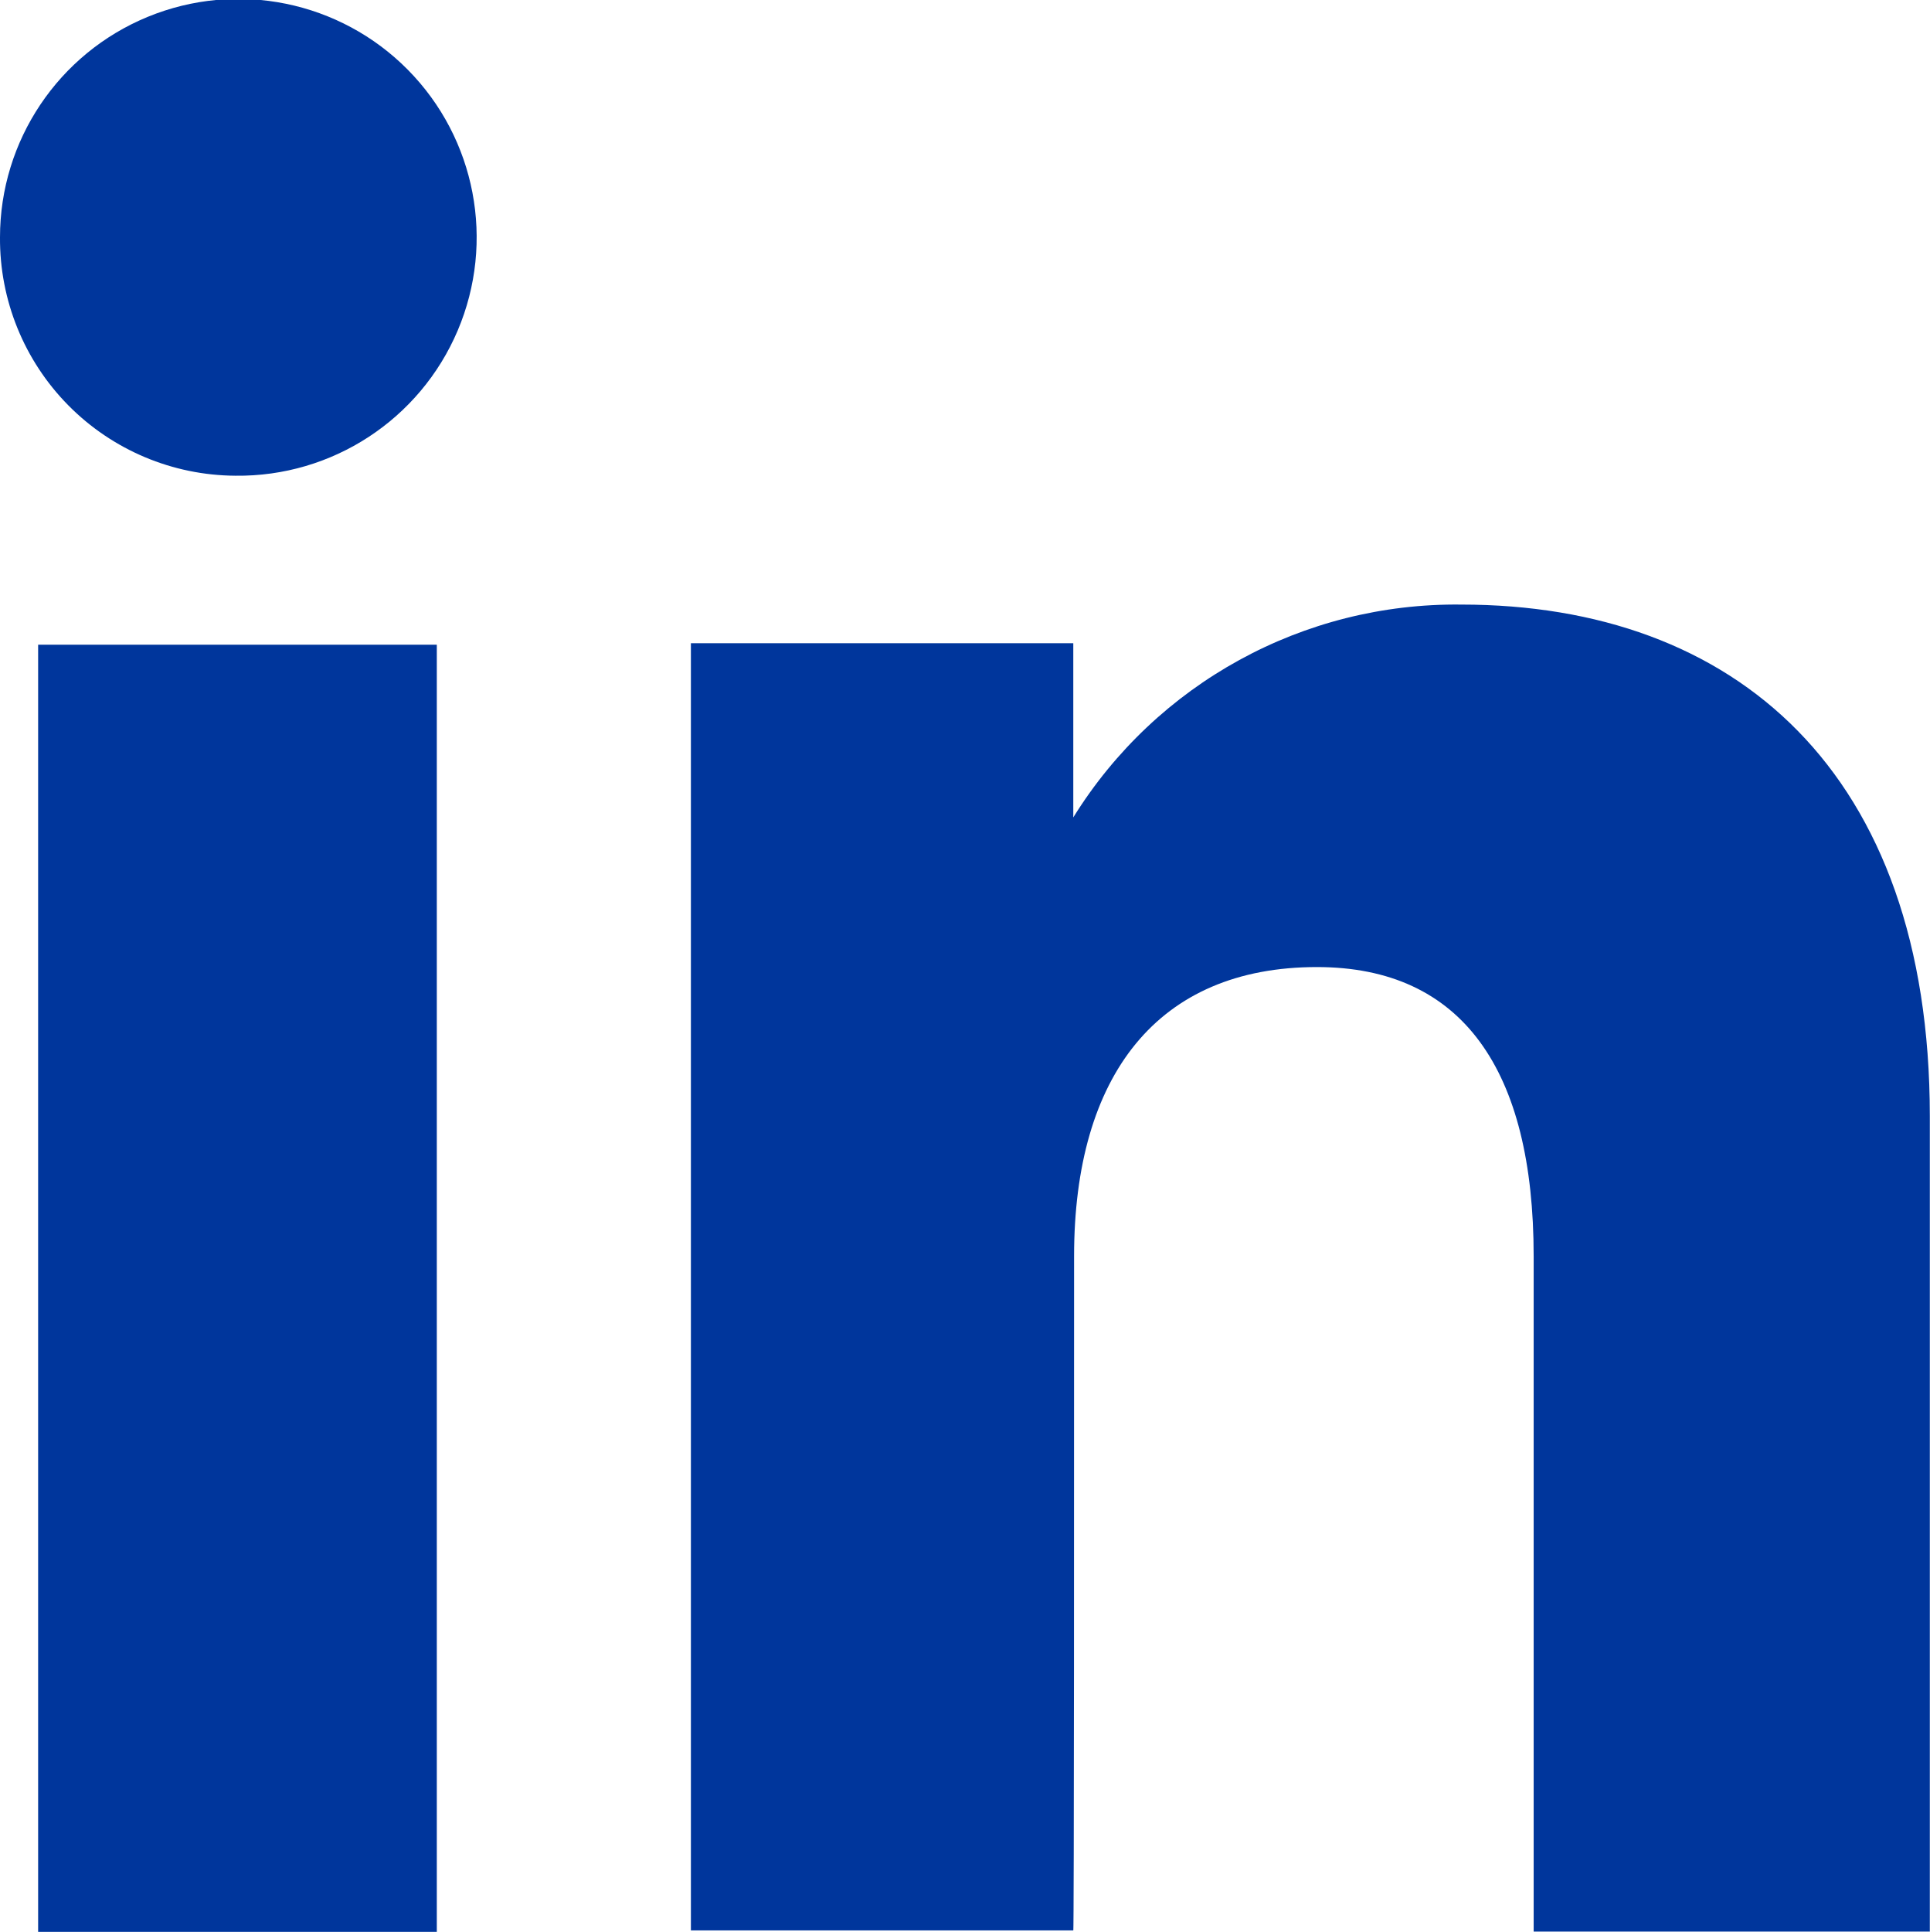
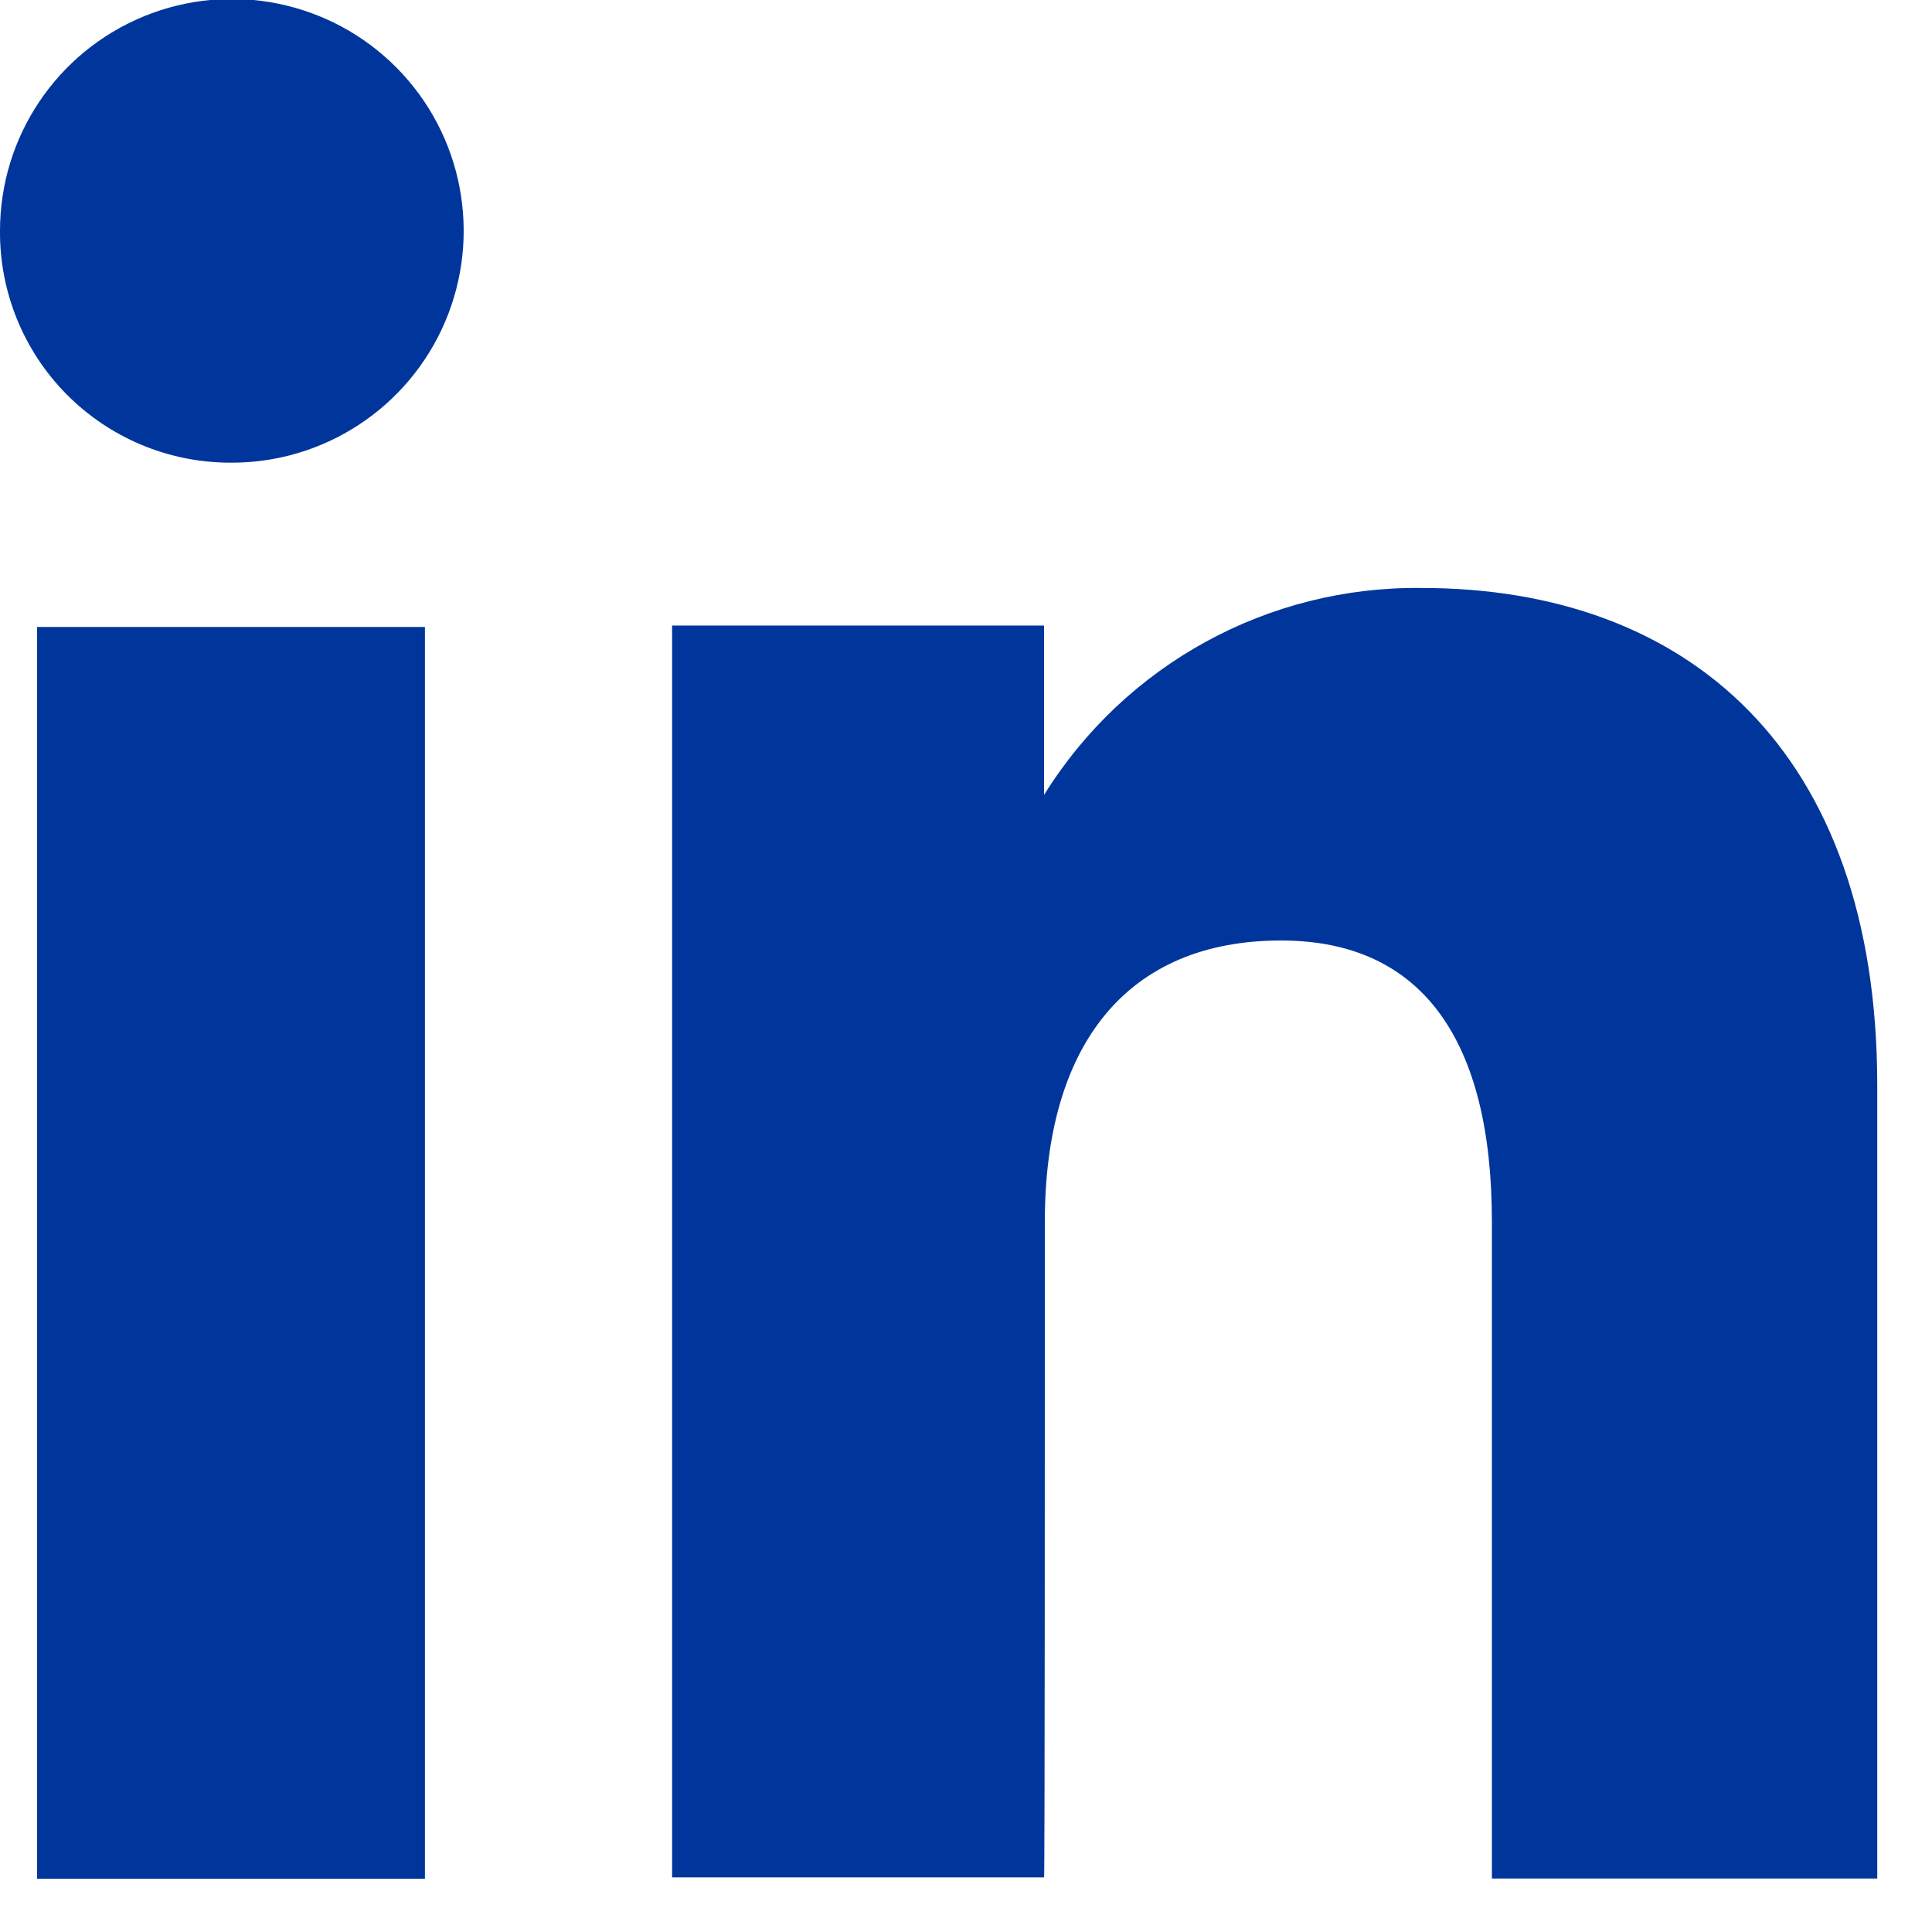
- <svg xmlns="http://www.w3.org/2000/svg" width="14.576" height="14.588" viewBox="0 0 14.576 14.588">
-   <g id="XMLID_1561_" transform="translate(-213.24 -172.561)">
-     <g id="XMLID_1563_" transform="translate(213.24 172.56)">
-       <rect id="XMLID_1565_" width="3.011" height="9.719" transform="translate(0.288 4.869)" fill="#00369c" />
-       <path id="XMLID_1564_" d="M215.018,176.153a1.8,1.8,0,1,0-1.778-1.8A1.788,1.788,0,0,0,215.018,176.153Z" transform="translate(-213.24 -172.56)" fill="#00369c" />
-     </g>
-     <path id="XMLID_1562_" d="M224.644,184.928c0-1.367.632-2.183,1.834-2.183,1.1,0,1.637.779,1.637,2.183v5.1h2.992v-6.157c0-2.606-1.478-3.863-3.538-3.863a3.4,3.4,0,0,0-2.931,1.607V180.3H221.75v9.719h2.888C224.644,190.03,224.644,186.424,224.644,184.928Z" transform="translate(-3.292 -2.882)" fill="#00369c" />
+ <svg xmlns="http://www.w3.org/2000/svg" width="177px" height="177px" viewBox="0 0 177 177" version="1.1">
+   <g id="surface1">
+     <path style=" stroke:none;fill-rule:nonzero;fill:rgb(0%,21.176%,61.176%);fill-opacity:1;" d="M 3.398 57.441 L 38.93 57.441 L 38.93 172.125 L 3.398 172.125 Z M 3.398 57.441 " />
+     <path style=" stroke:none;fill-rule:nonzero;fill:rgb(0%,21.176%,61.176%);fill-opacity:1;" d="M 20.98 42.387 C 29.594 42.492 37.418 37.383 40.789 29.457 C 44.156 21.527 42.406 12.348 36.352 6.223 C 30.297 0.094 21.141 -1.773 13.172 1.5 C 5.203 4.77 0 12.531 0 21.145 C -0.039 26.746 2.152 32.129 6.086 36.113 C 10.023 40.098 15.379 42.355 20.98 42.387 Z M 20.98 42.387 " />
+     <path style=" stroke:none;fill-rule:nonzero;fill:rgb(0%,21.176%,61.176%);fill-opacity:1;" d="M 95.723 111.922 C 95.723 95.793 103.18 86.164 117.363 86.164 C 130.344 86.164 136.68 95.355 136.68 111.922 L 136.68 172.102 L 171.984 172.102 L 171.984 99.449 C 171.984 68.699 154.543 53.867 130.238 53.867 C 116.184 53.691 103.062 60.887 95.652 72.828 L 95.652 57.312 L 61.574 57.312 L 61.574 171.996 L 95.652 171.996 C 95.723 172.125 95.723 129.574 95.723 111.922 Z M 95.723 111.922 " />
  </g>
</svg>
